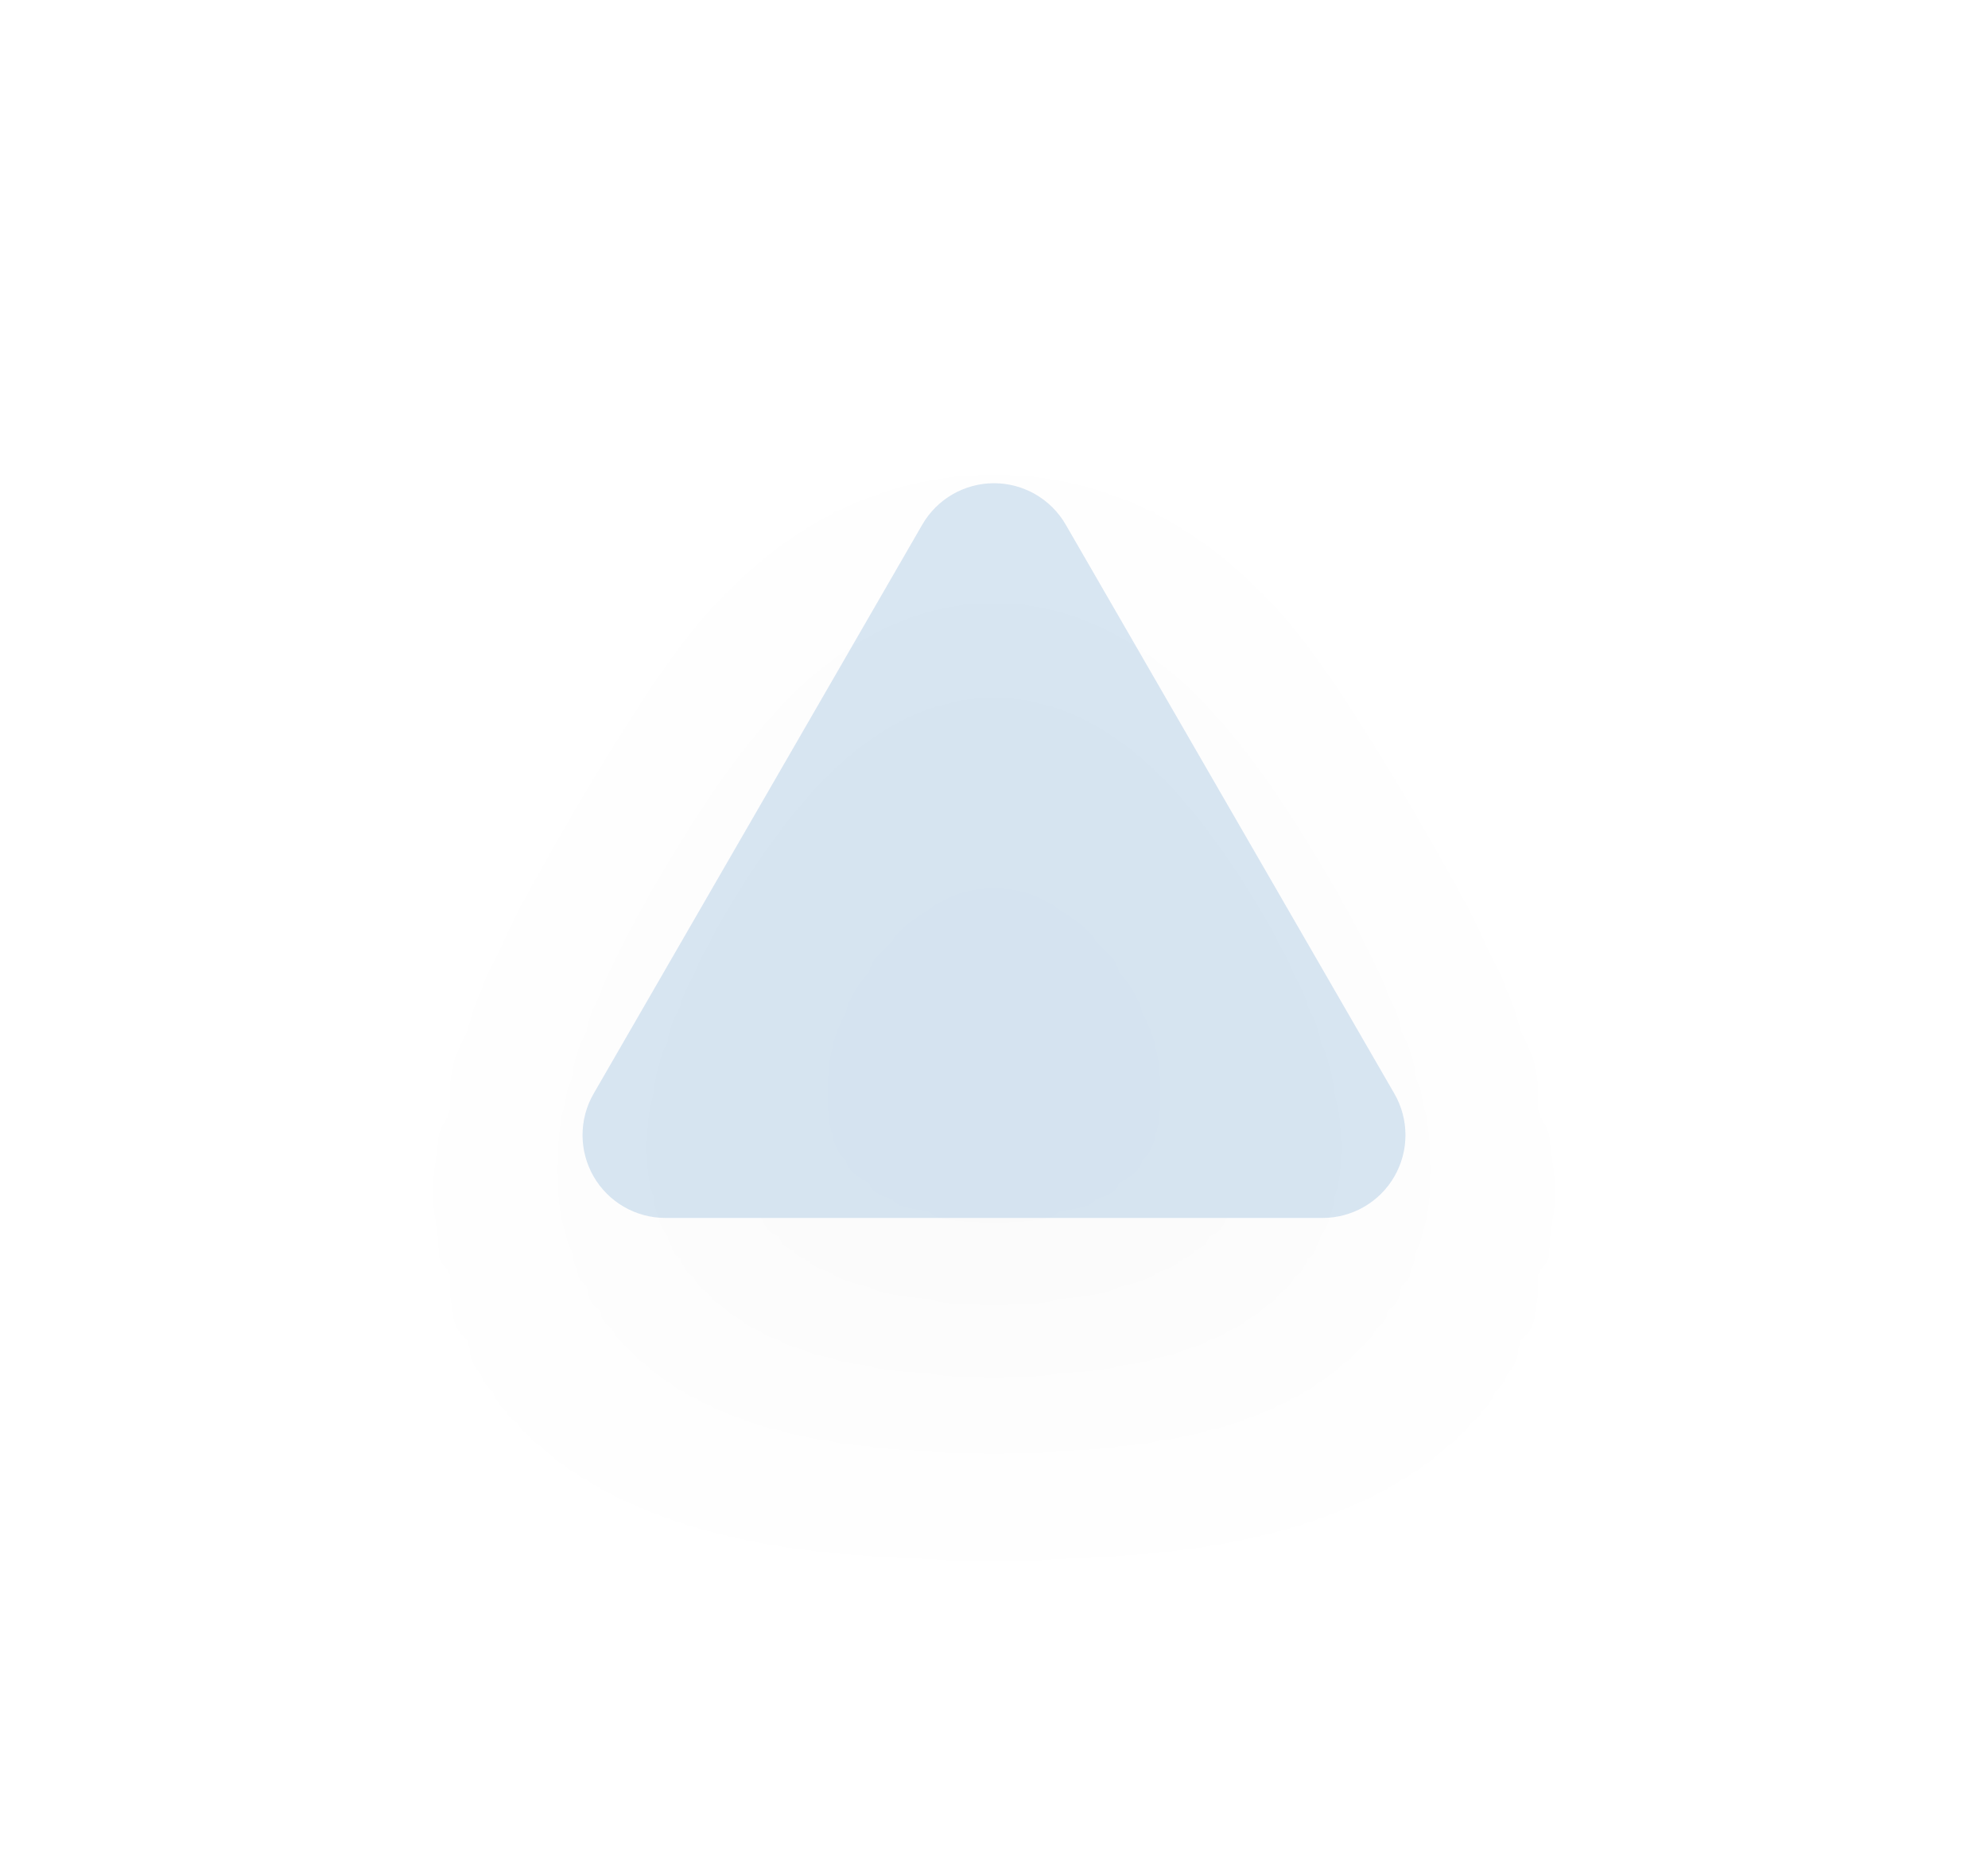
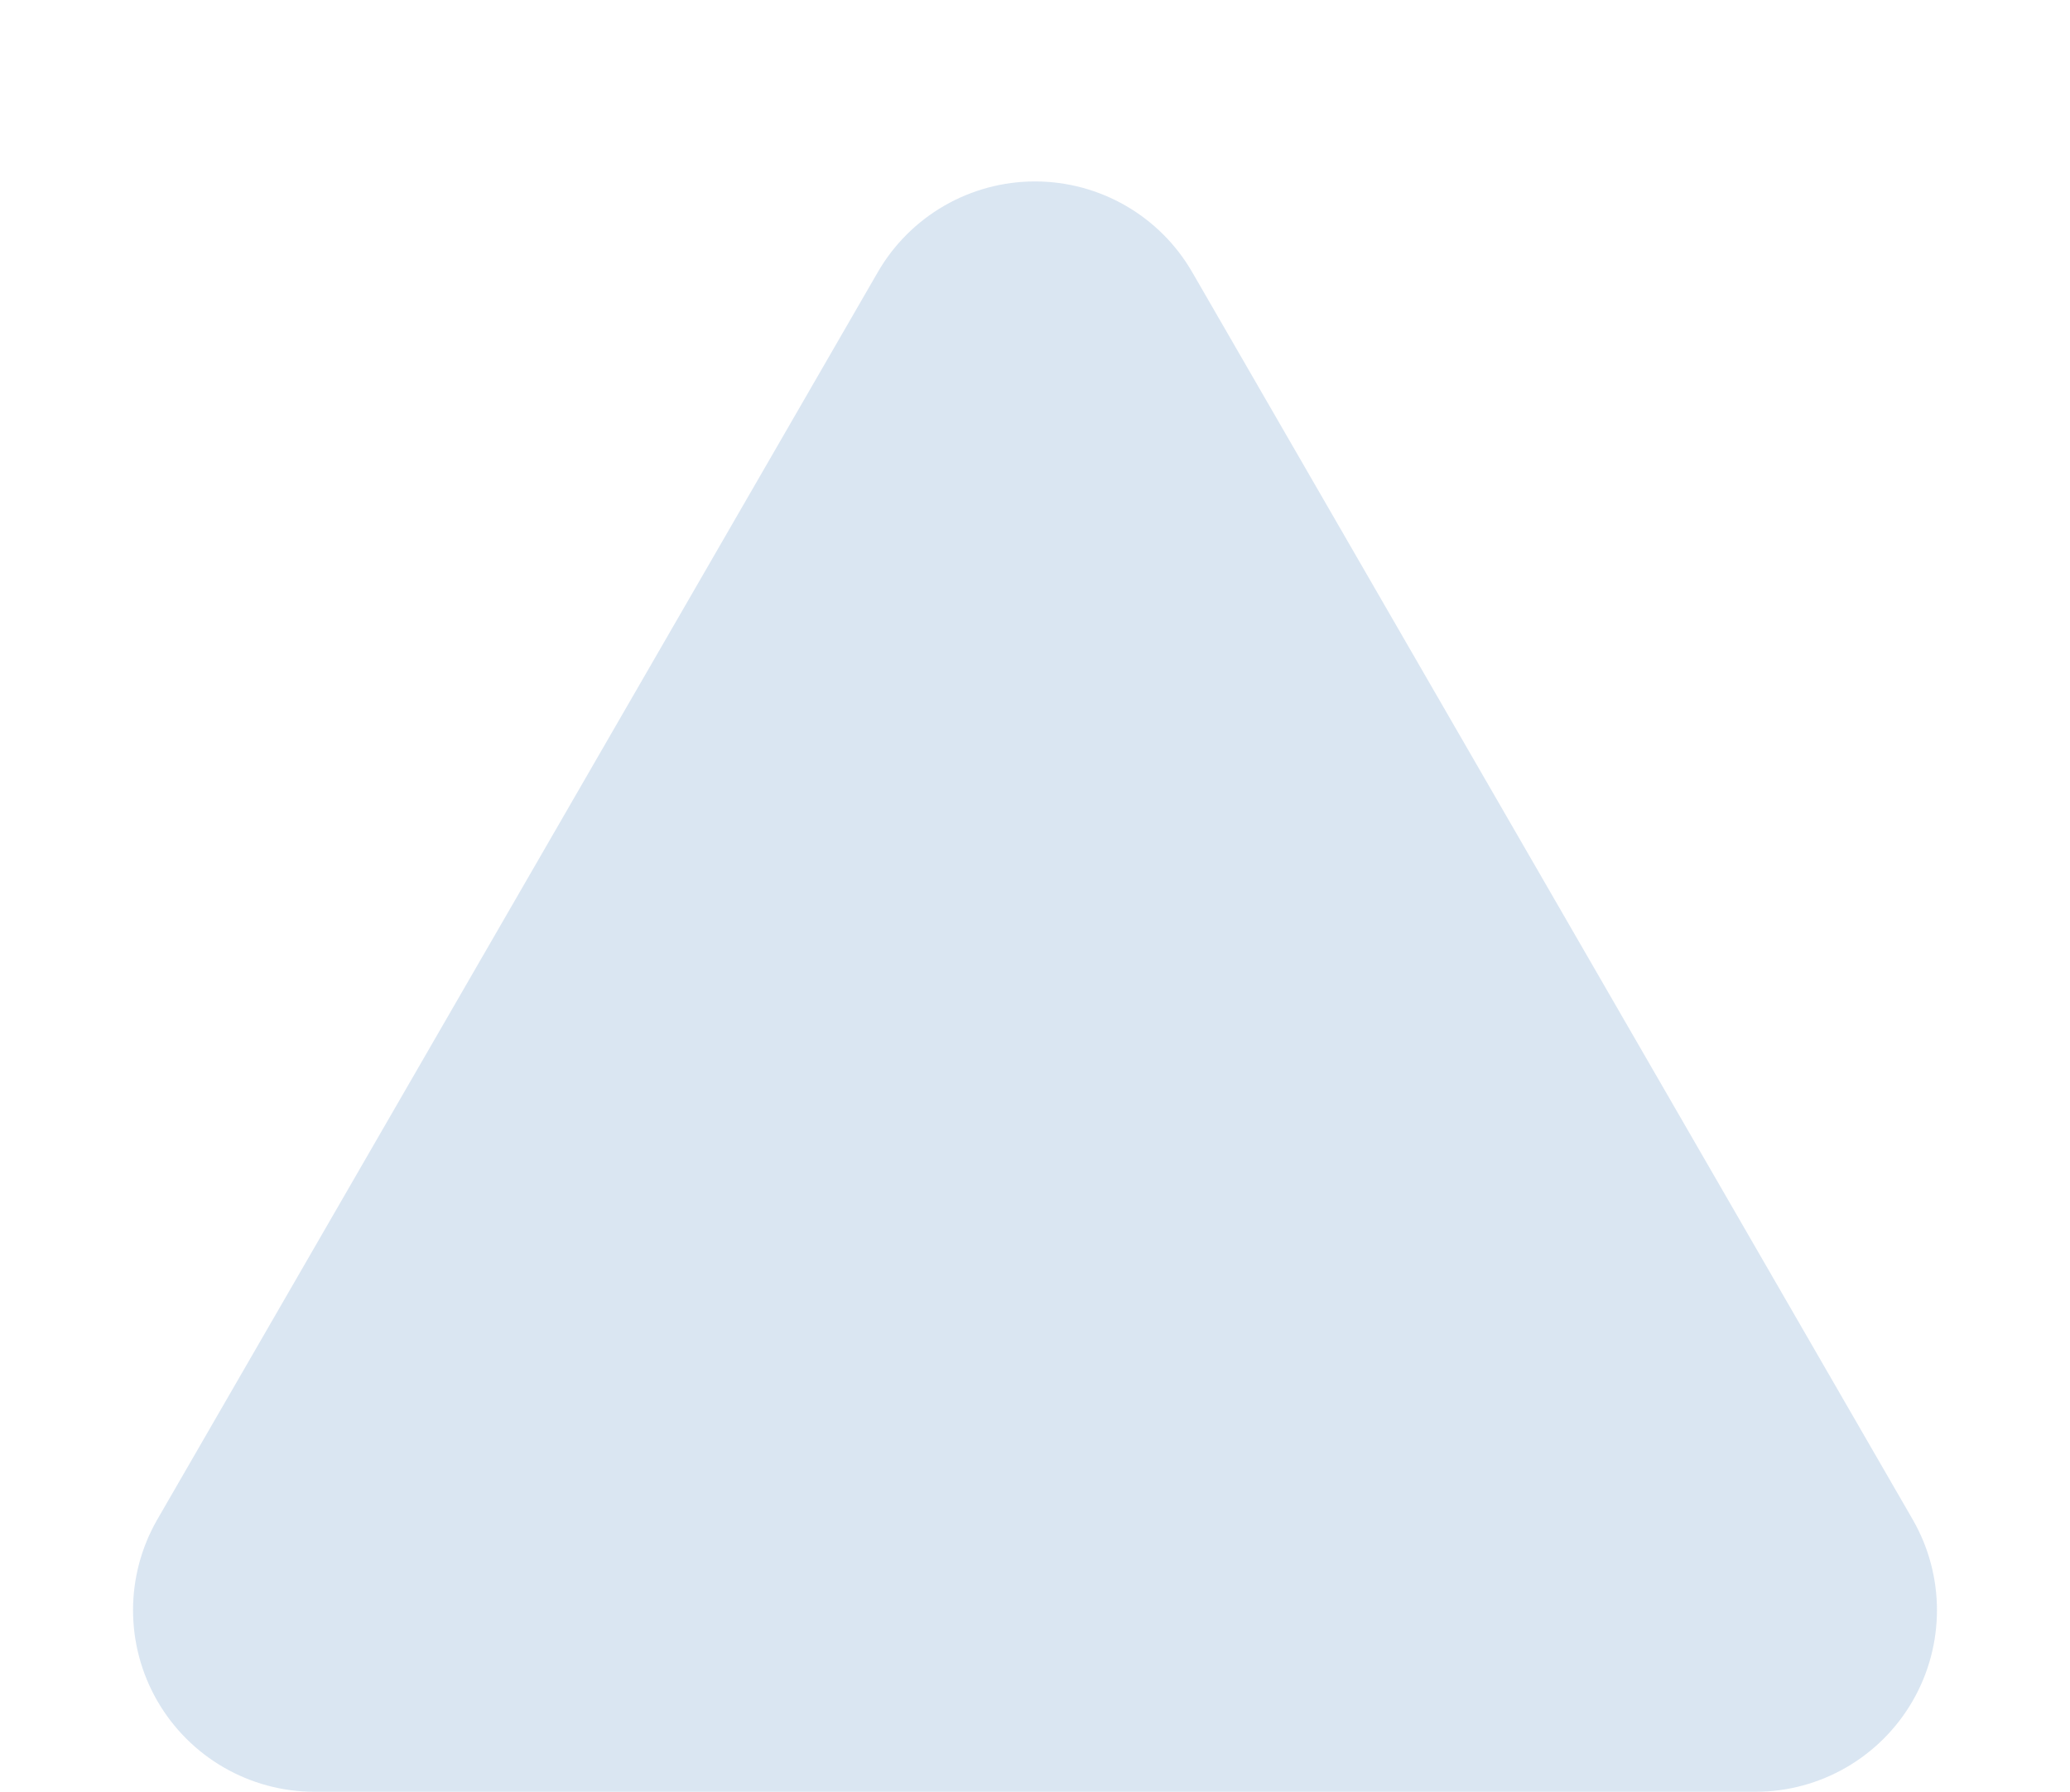
- <svg xmlns="http://www.w3.org/2000/svg" width="360" height="337" viewBox="0 0 360 337">
-   <defs>
-     <filter id="Polygon_1" x="0" y="0" width="360" height="337" filterUnits="userSpaceOnUse">
-       <feOffset dy="22" input="SourceAlpha" />
-       <feGaussianBlur stdDeviation="31.5" result="blur" />
-       <feFlood flood-opacity="0.161" />
-       <feComposite operator="in" in2="blur" />
-       <feComposite in="SourceGraphic" />
-     </filter>
-   </defs>
-   <g transform="matrix(1, 0, 0, 1, 0, 0)" filter="url(#Polygon_1)">
-     <path id="Polygon_1-2" data-name="Polygon 1" d="M72.512,22.483a15,15,0,0,1,25.977,0L158,125.5A15,15,0,0,1,145.011,148H25.989A15,15,0,0,1,13,125.5Z" transform="translate(94.5 72.5)" fill="#0a57a7" opacity="0.15" />
-   </g>
+ <svg xmlns="http://www.w3.org/2000/svg" width="171" height="148" viewBox="0 0 171 148">
+   <path id="Polygon_1" data-name="Polygon 1" d="M72.512,22.483a15,15,0,0,1,25.977,0L158,125.5A15,15,0,0,1,145.011,148H25.989A15,15,0,0,1,13,125.5Z" fill="#0a57a7" opacity="0.15" />
</svg>
